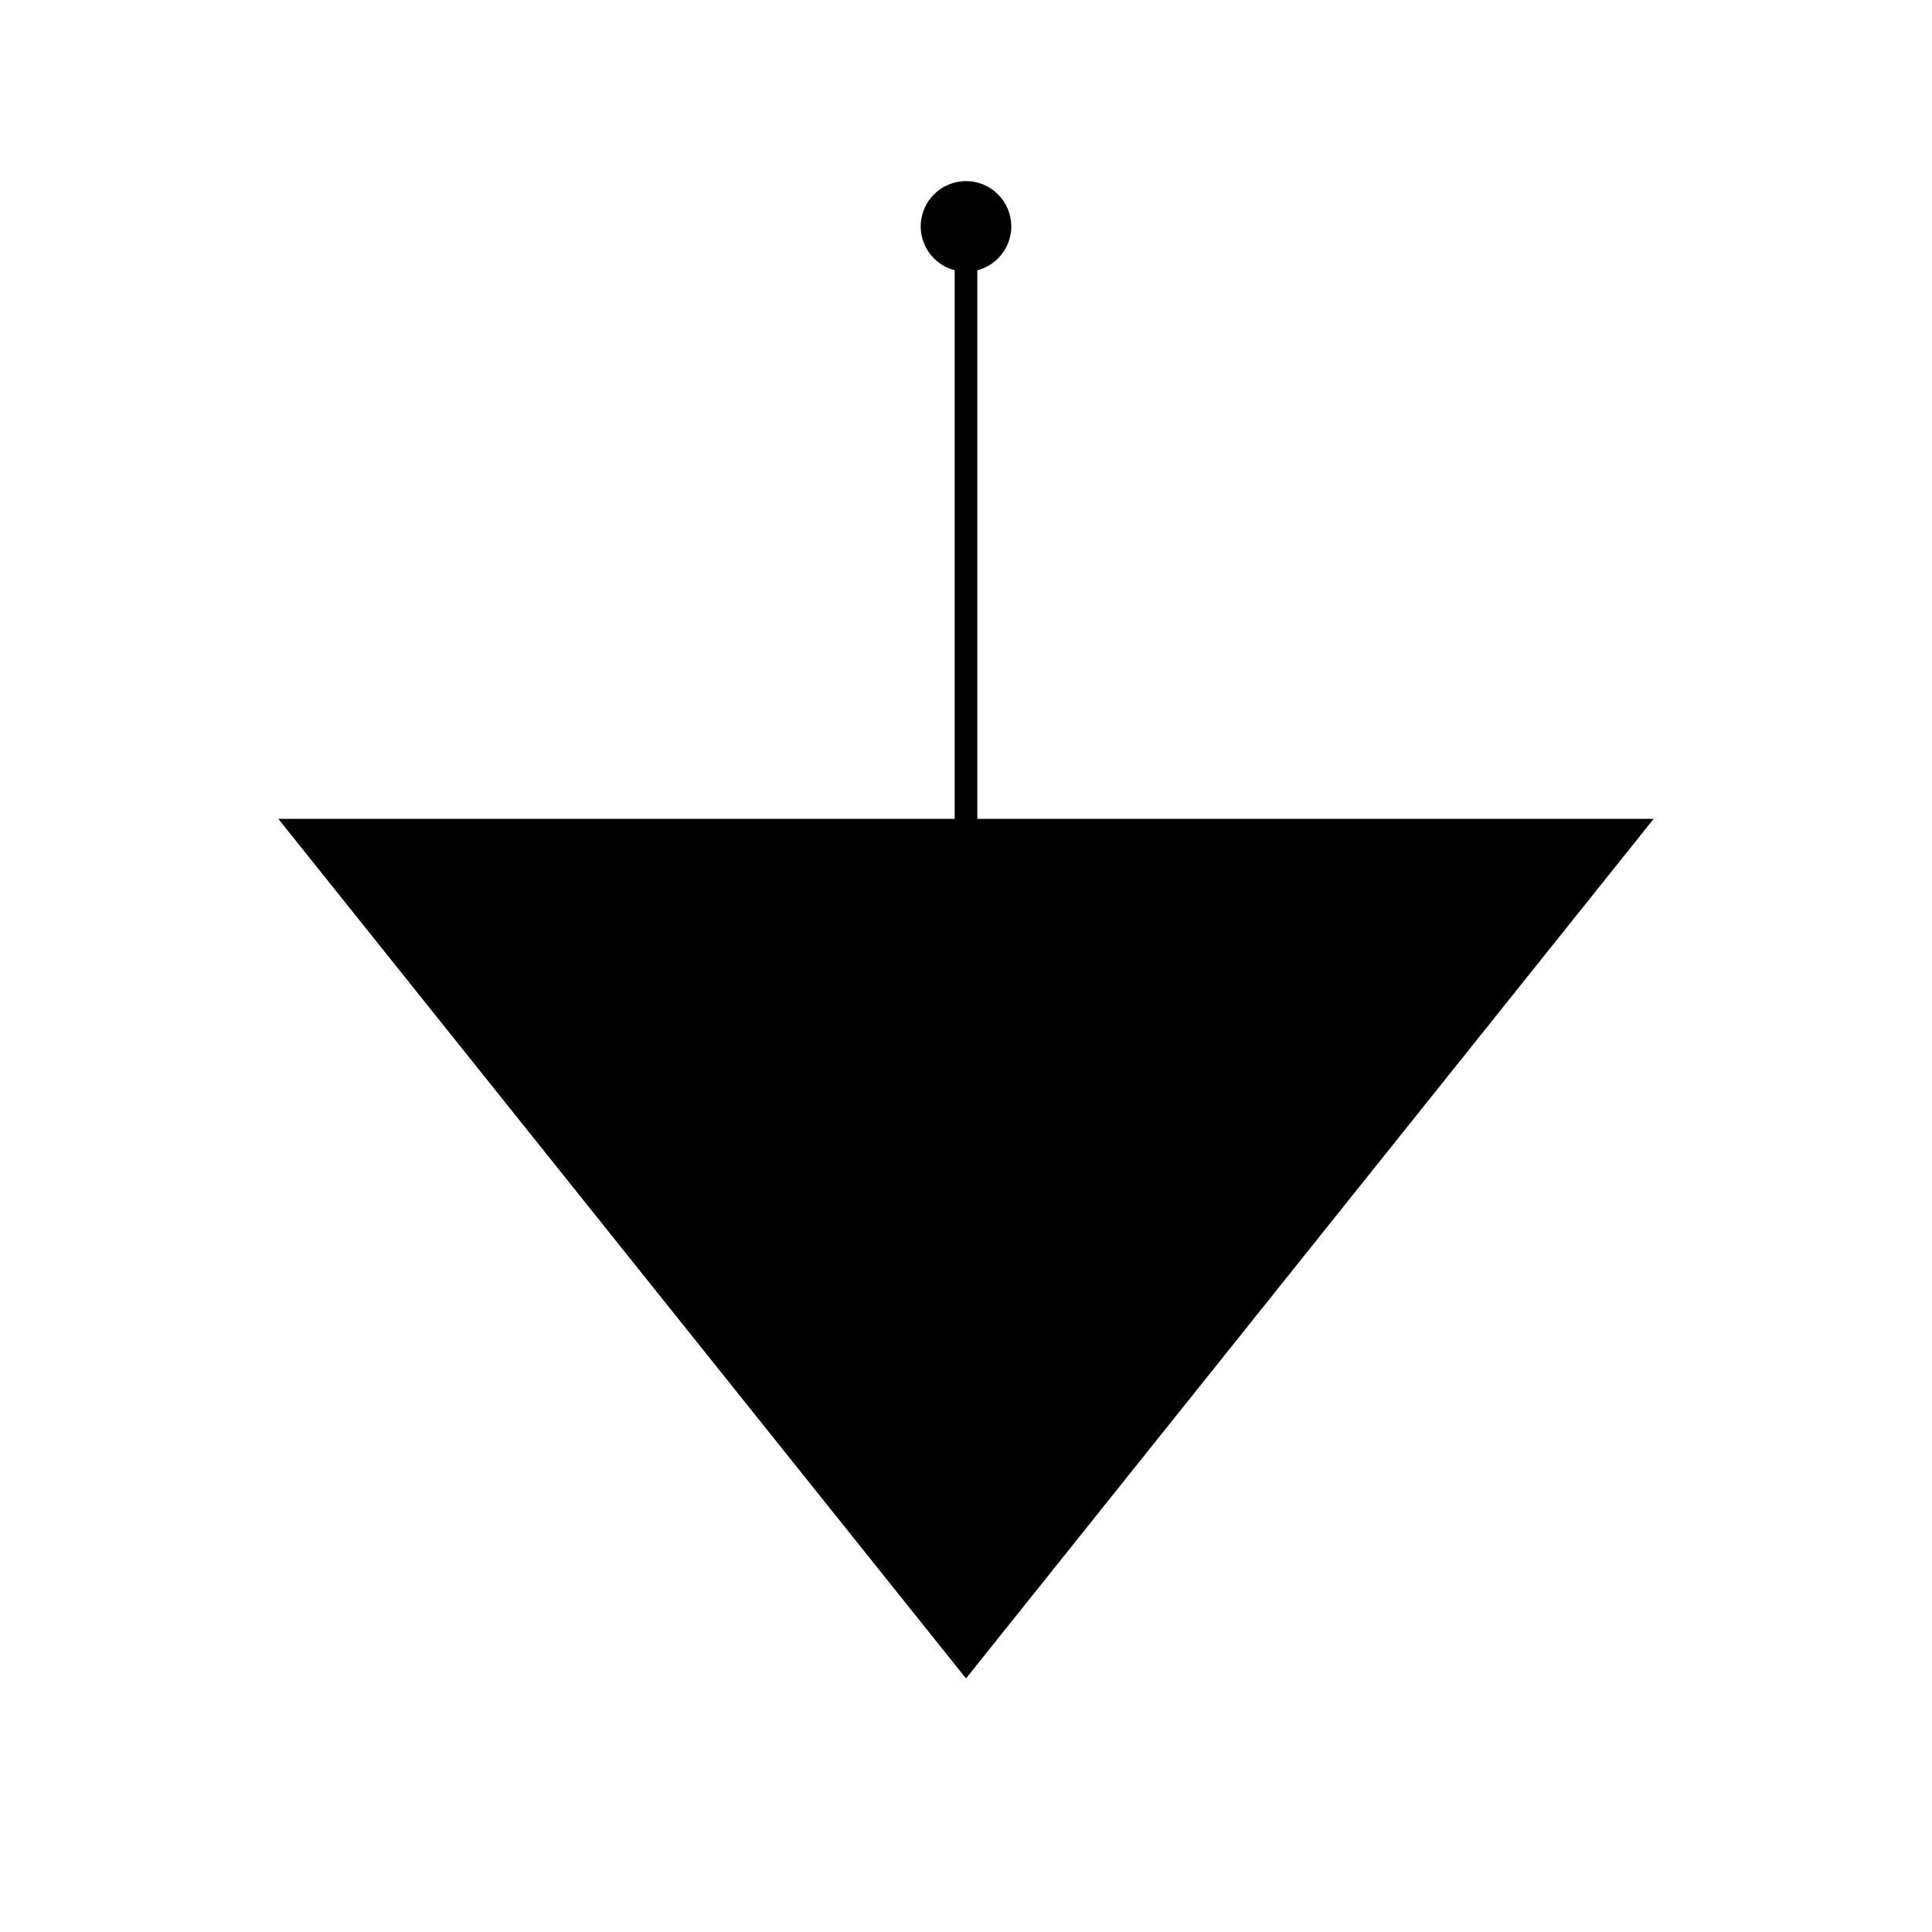
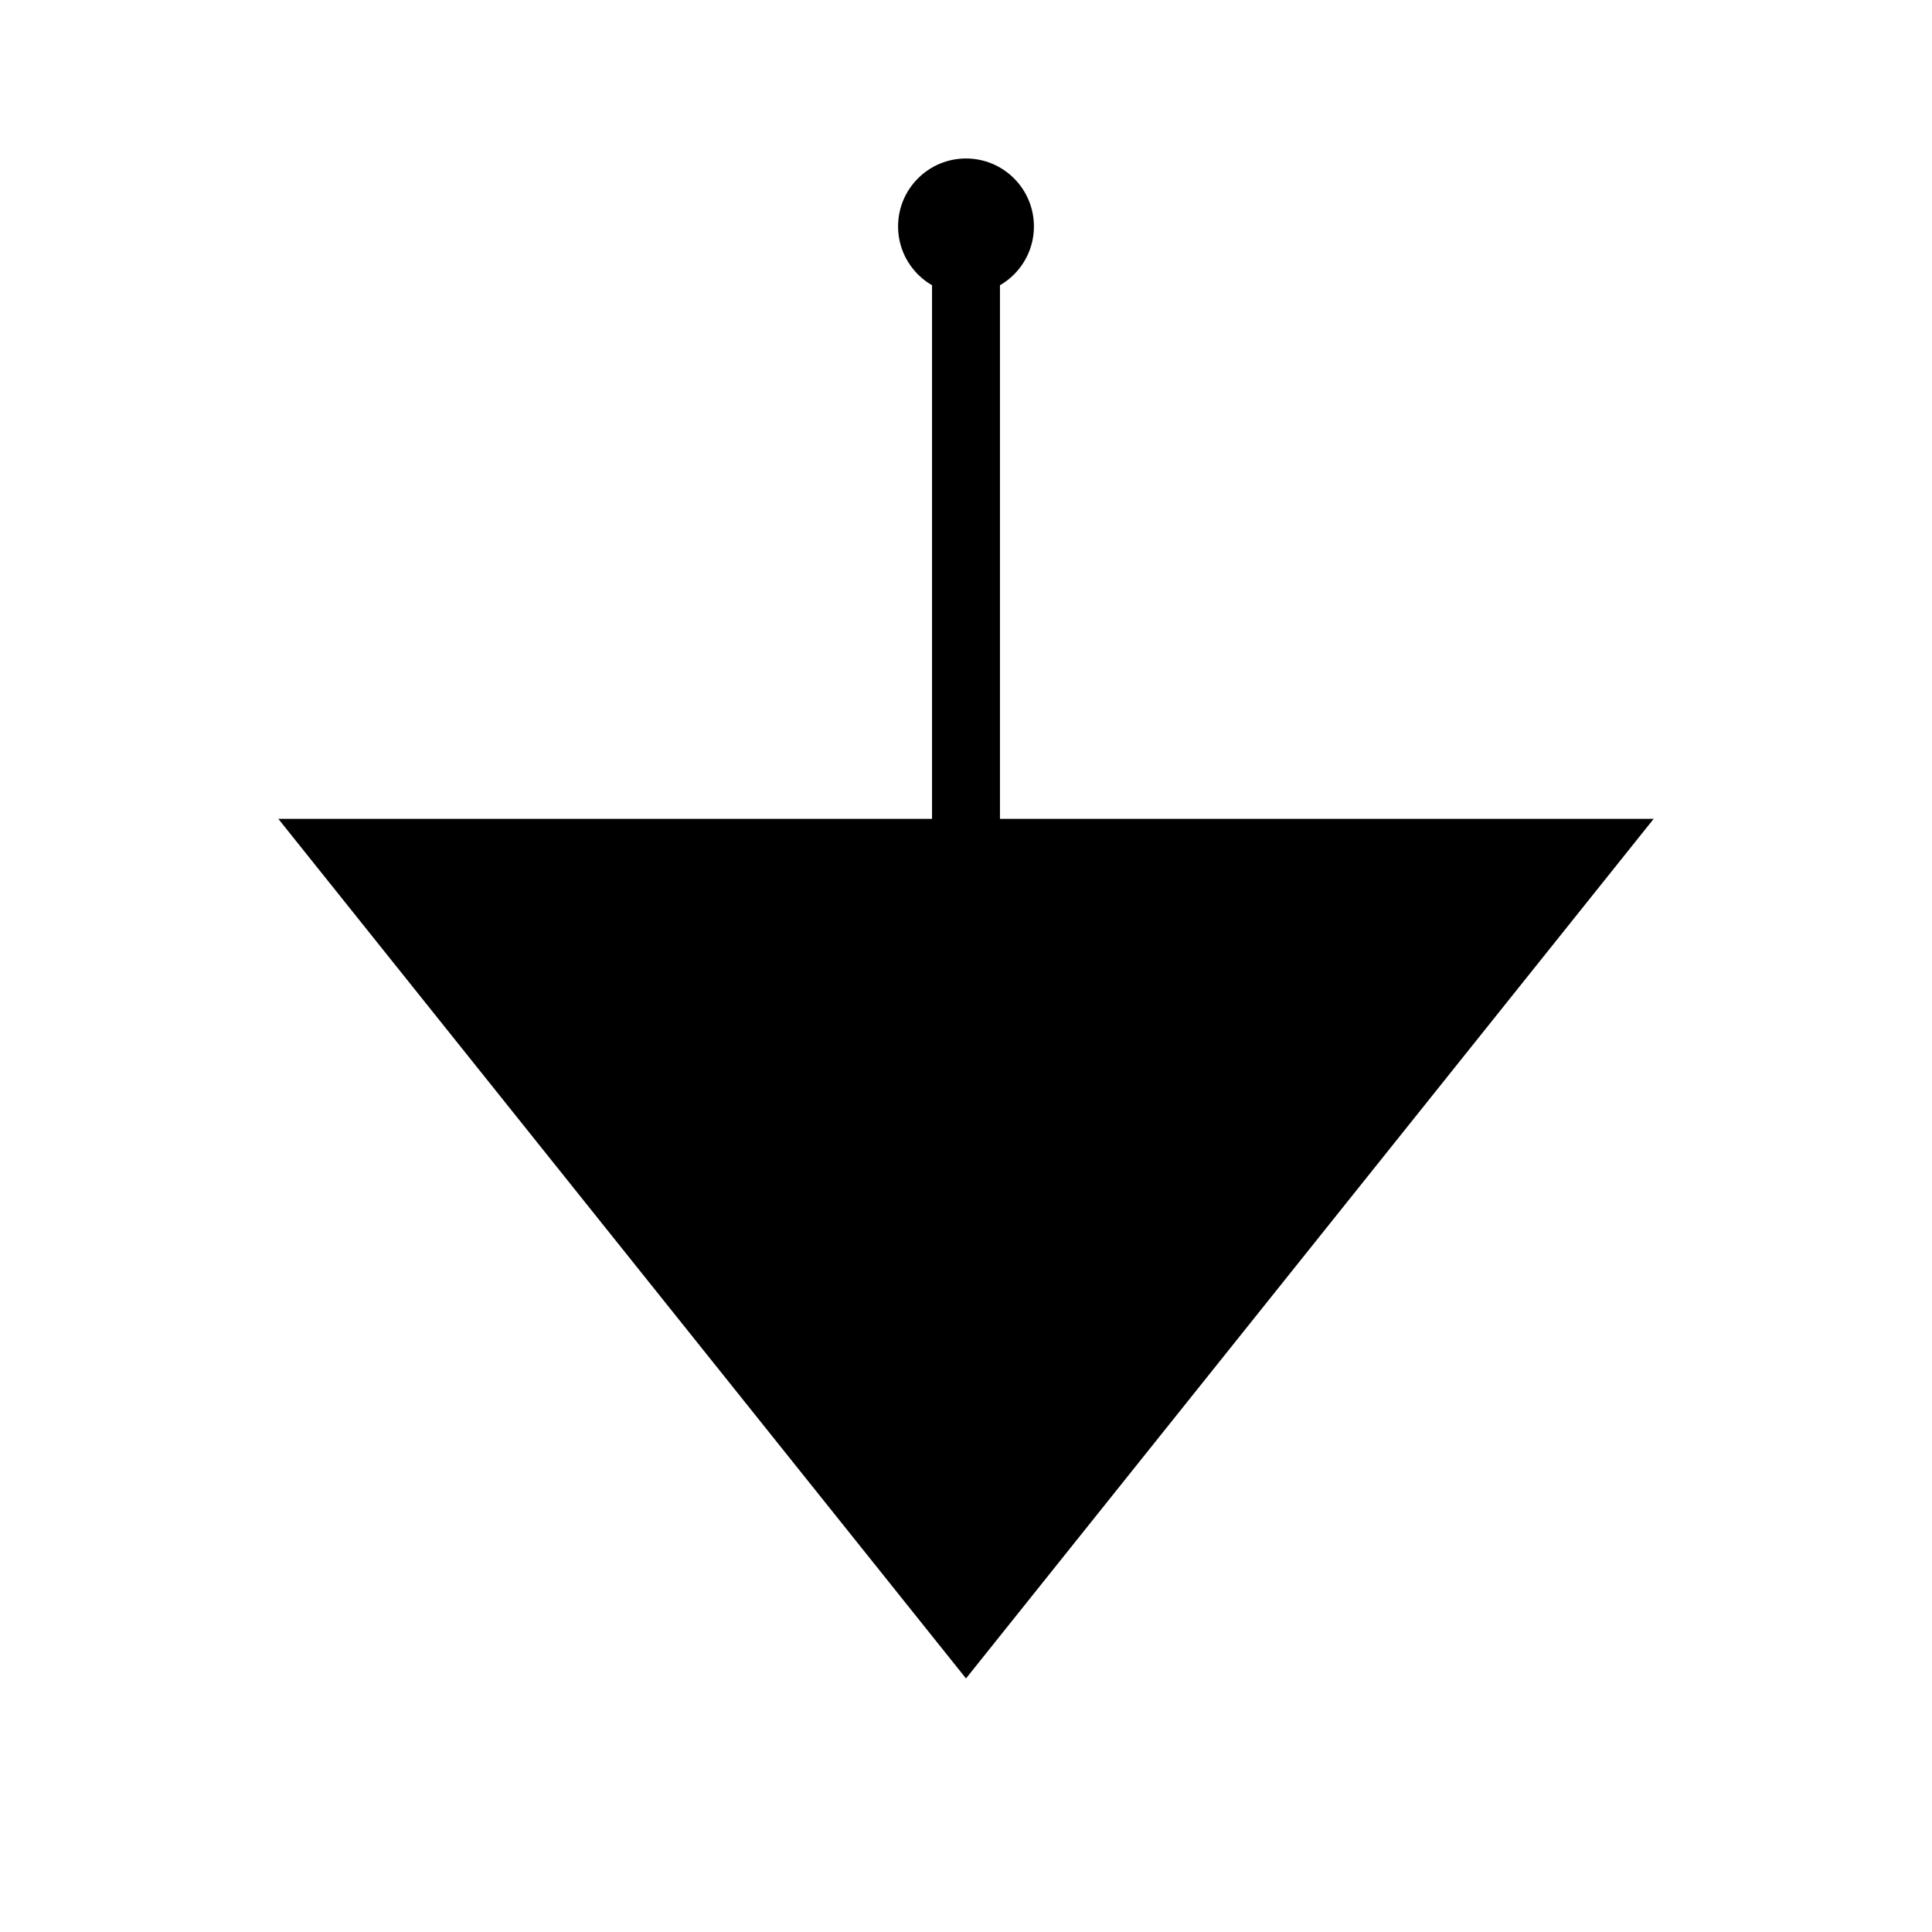
<svg xmlns="http://www.w3.org/2000/svg" viewBox="0 0 256 256" width="256" height="256">
-   <circle cx="128" cy="30" r="6" fill="black" />
-   <line x1="128" y1="30" x2="128" y2="110" stroke="black" stroke-width="3" />
+   <circle cx="128" cy="30" r="9" fill="black" />
+   <line x1="128" y1="30" x2="128" y2="110" stroke="black" stroke-width="9" />
  <polygon points="128,220 40,110 216,110" fill="black" stroke="black" stroke-width="3" stroke-linejoin="miter" />
</svg>
